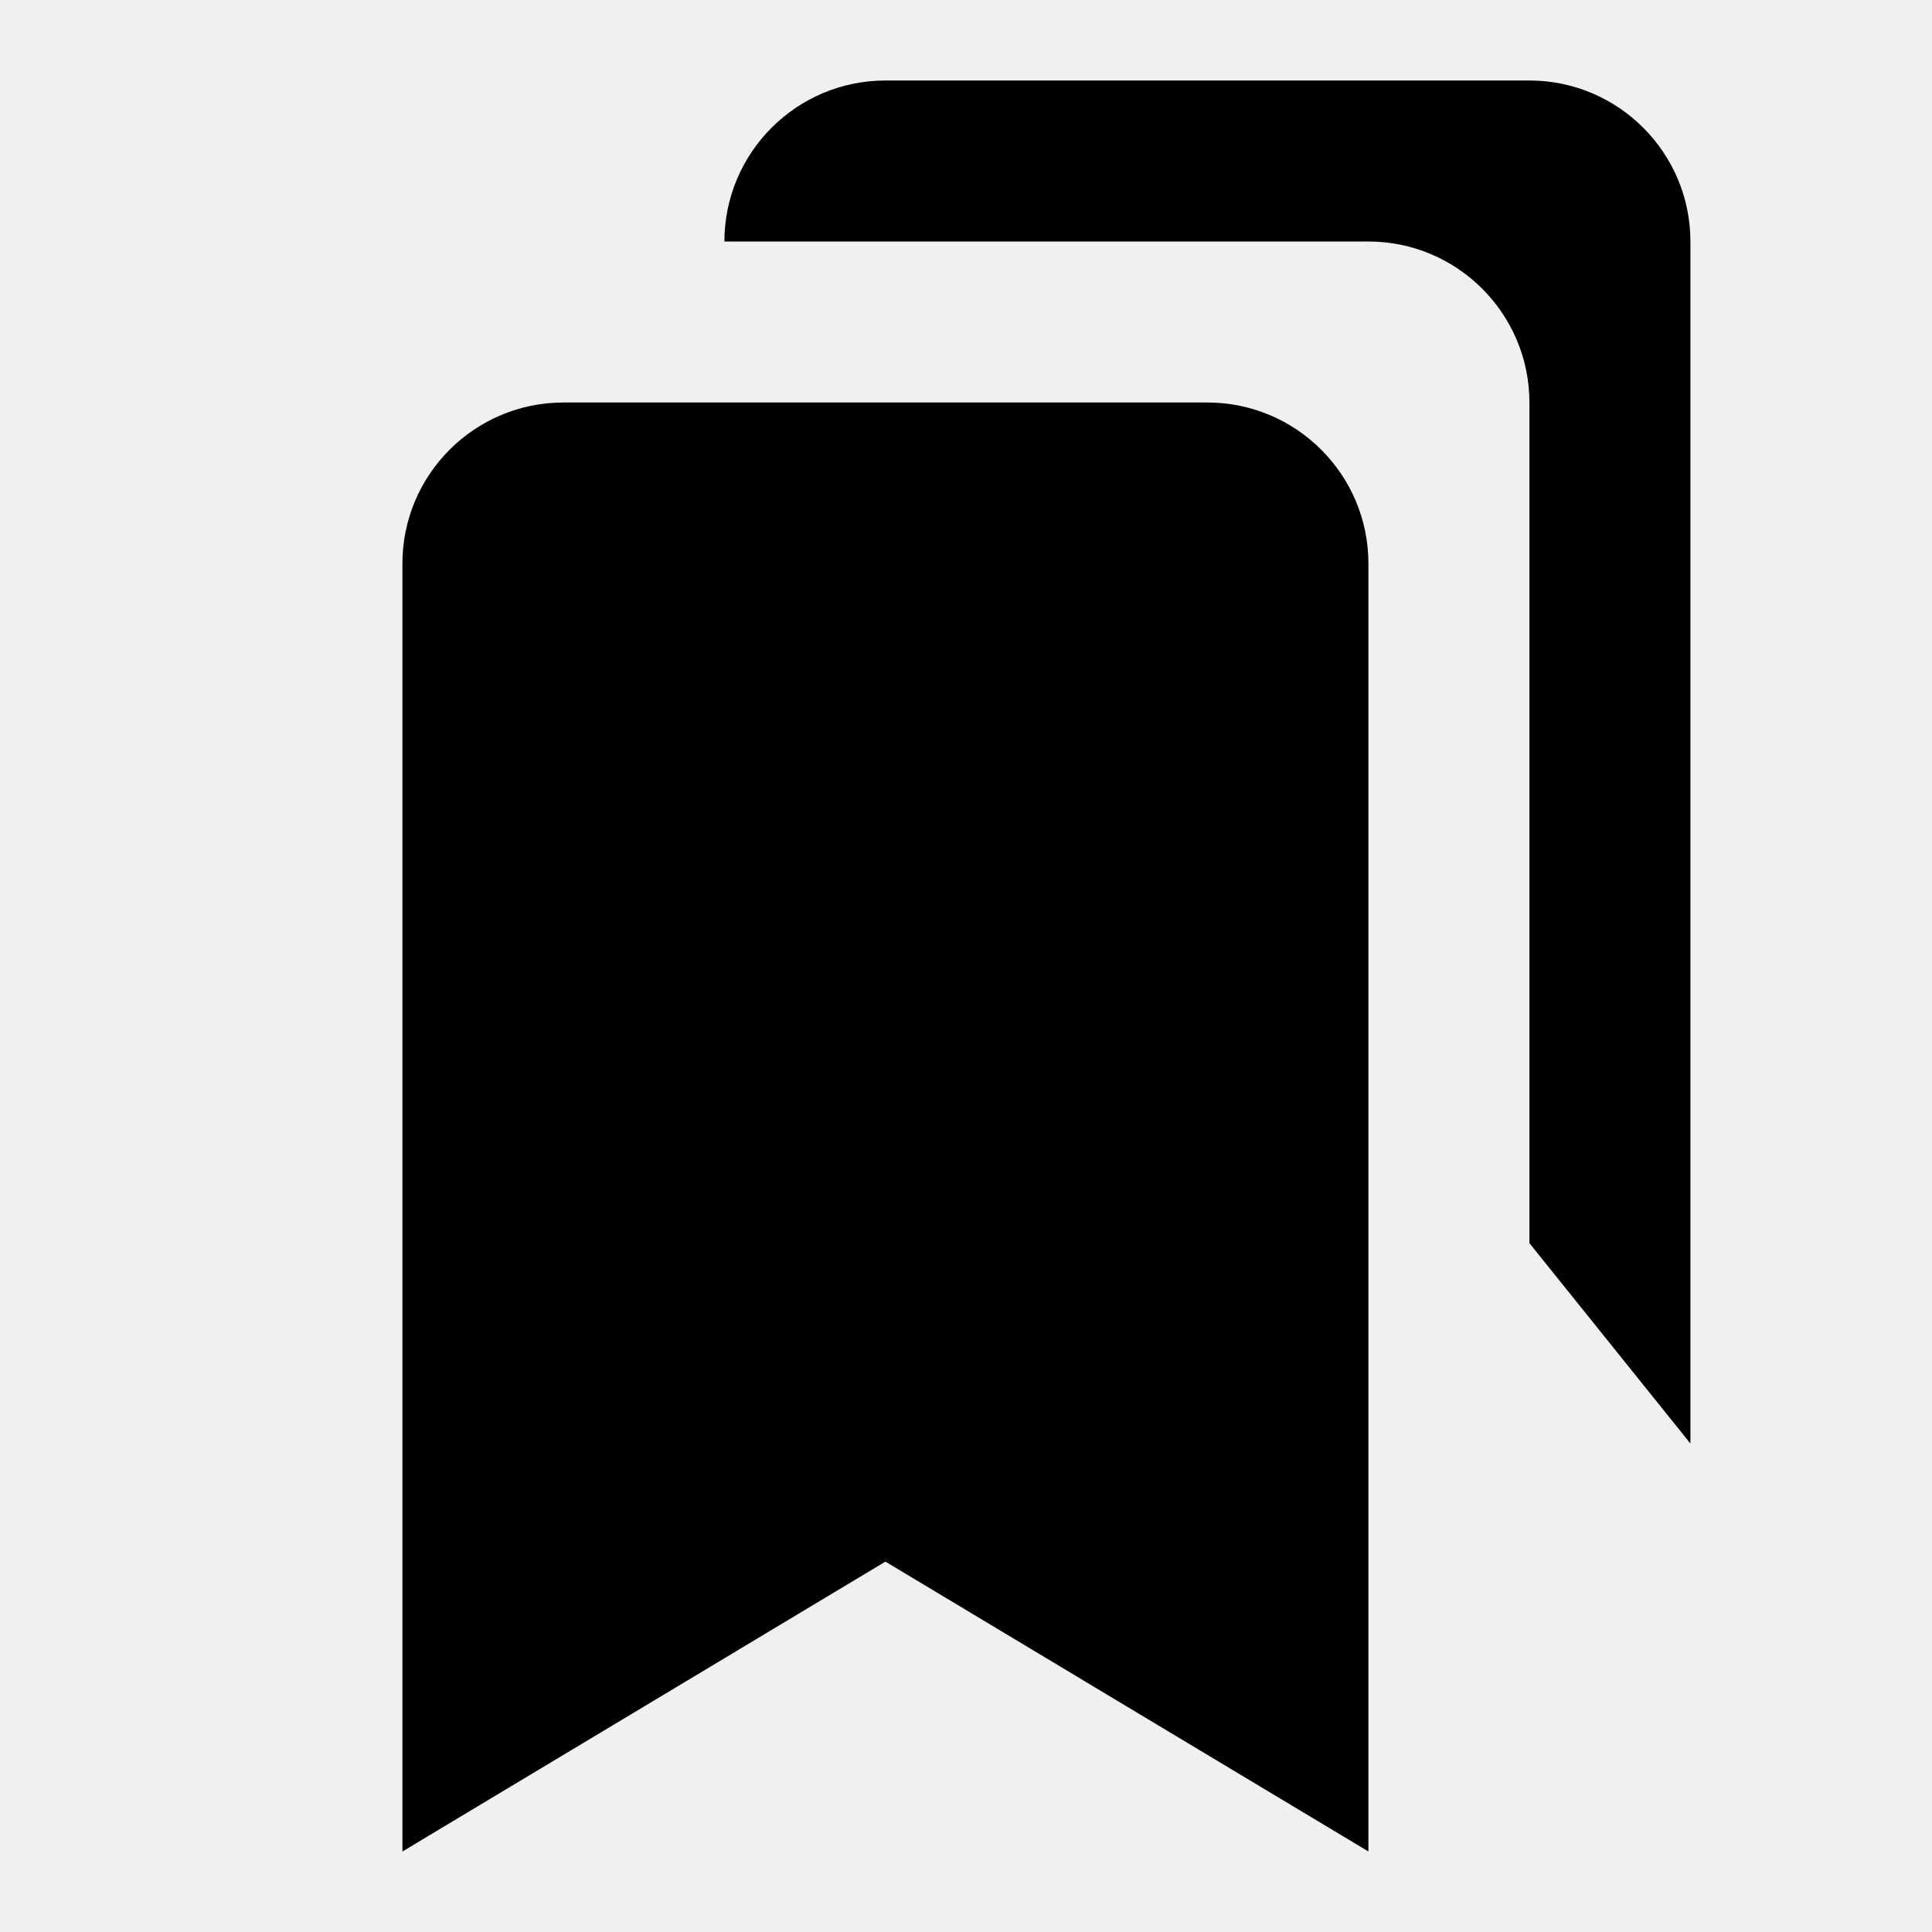
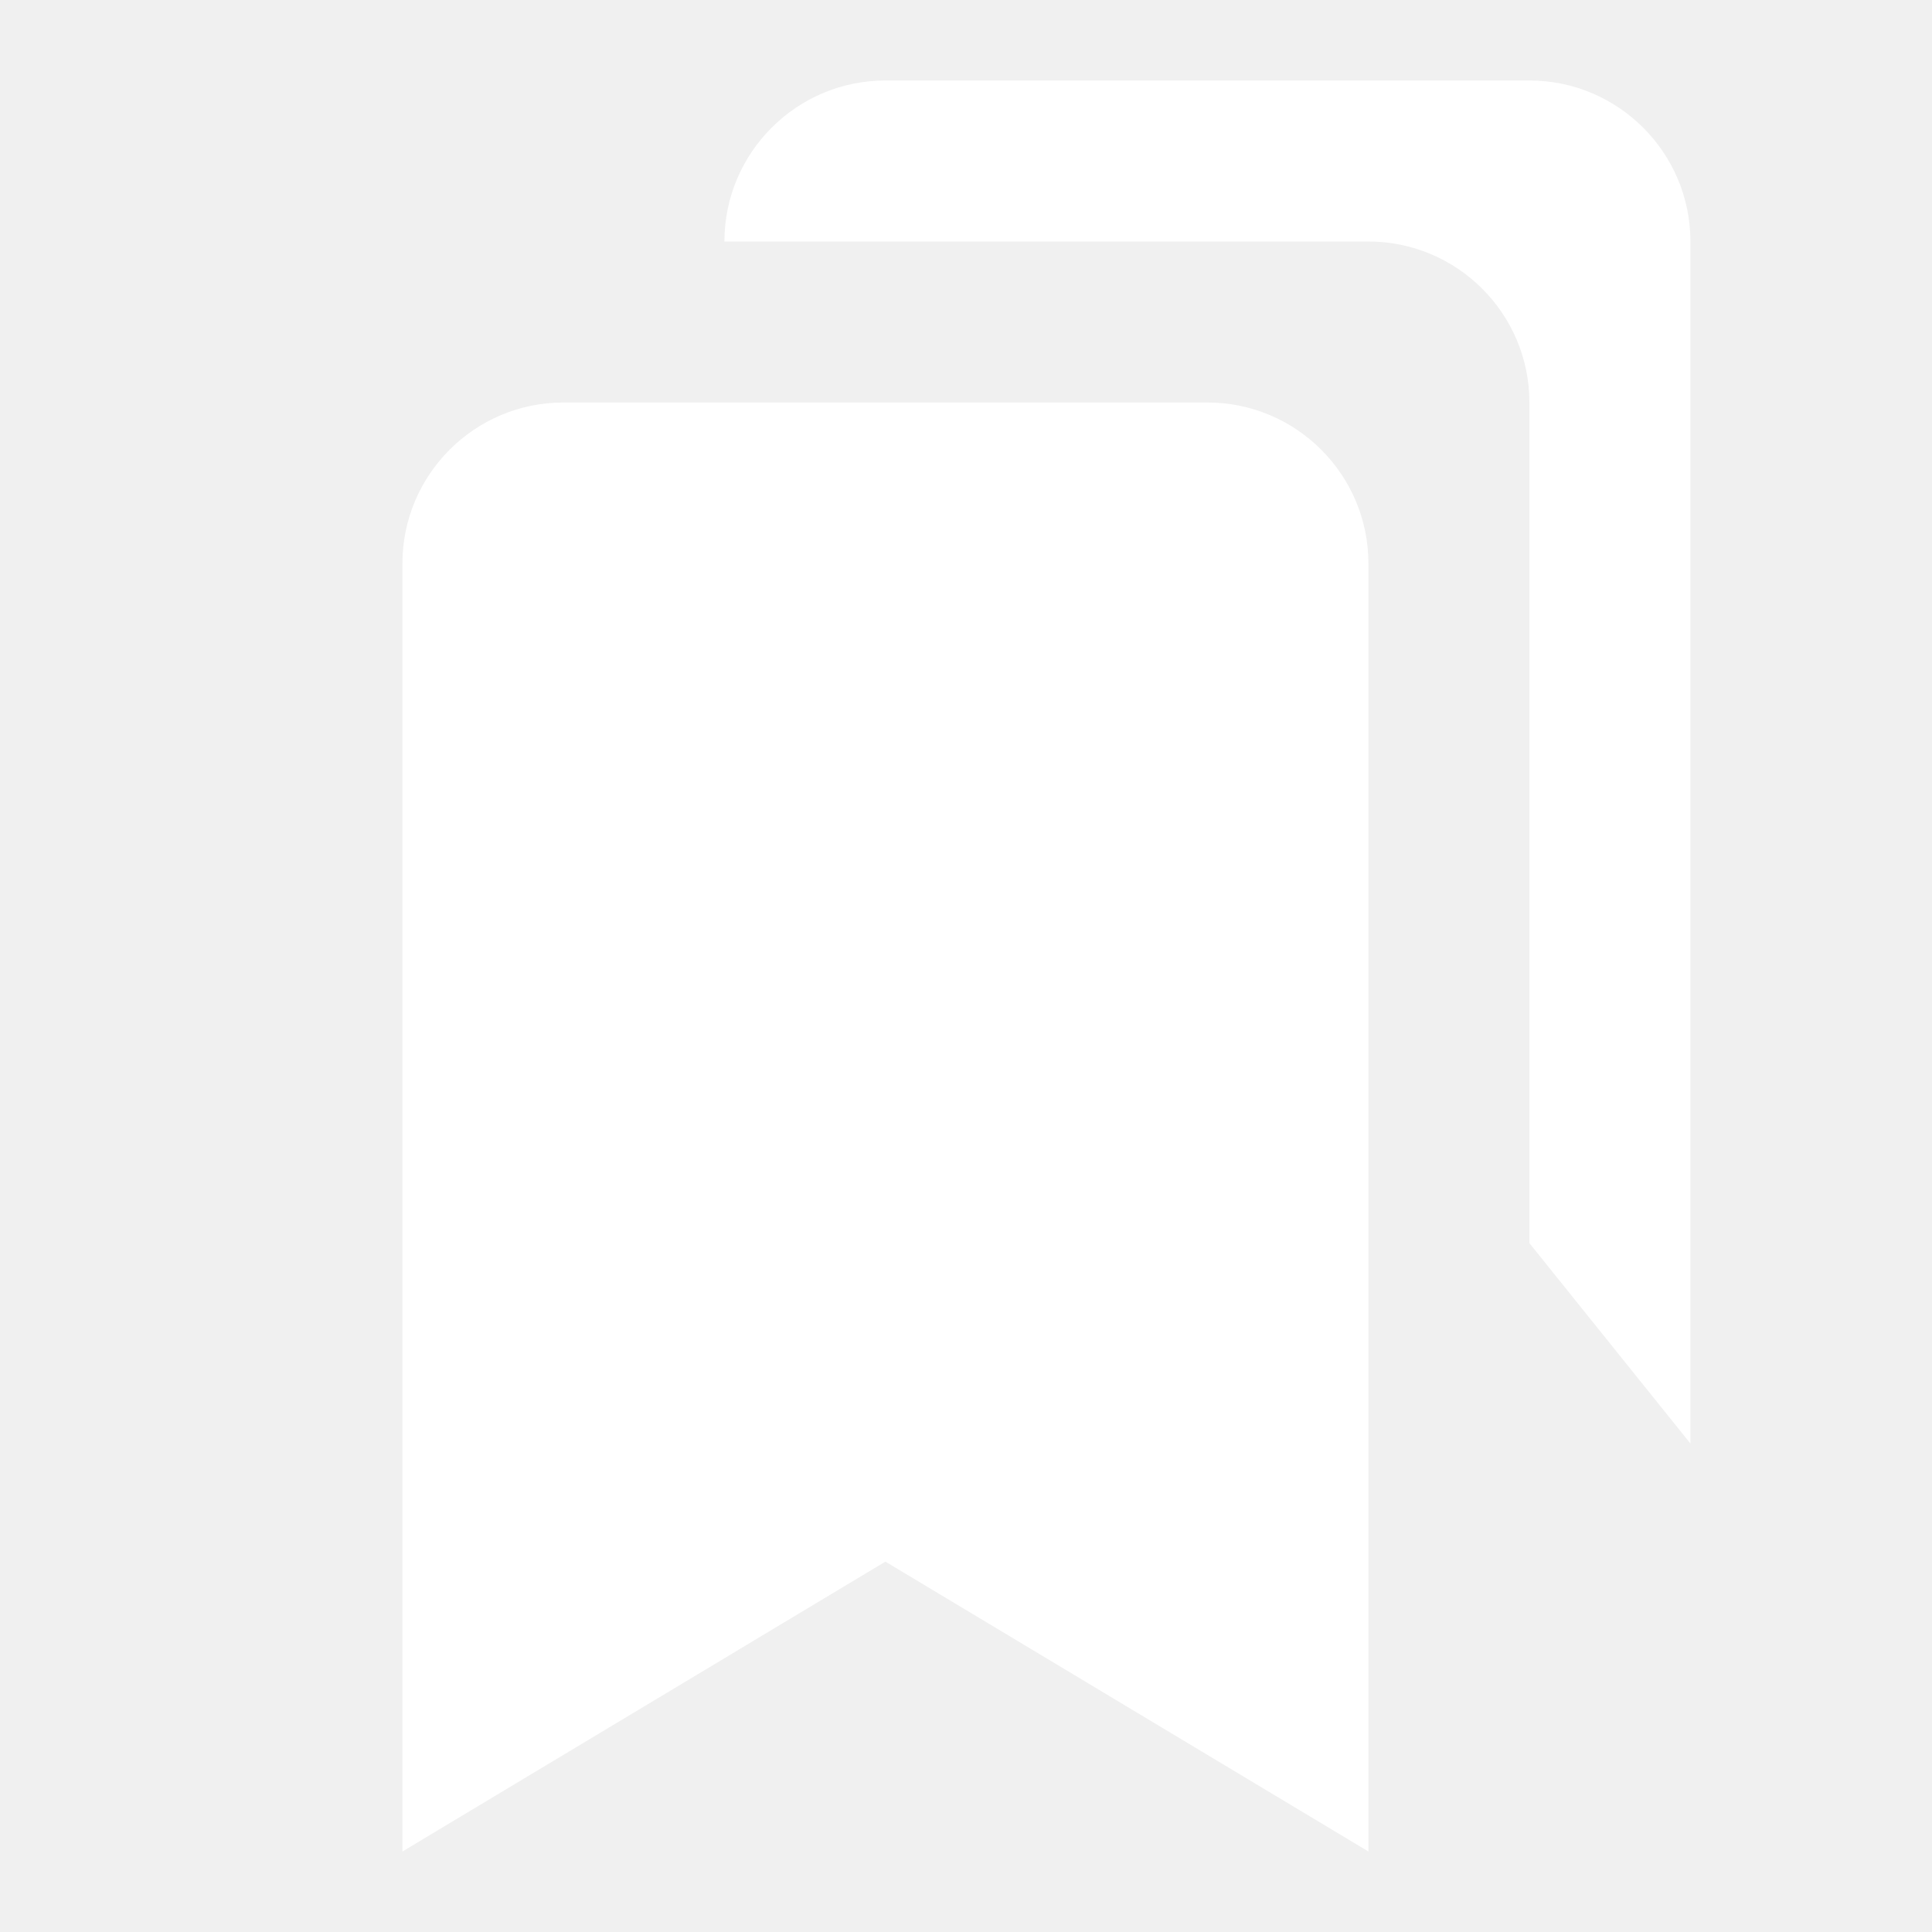
<svg xmlns="http://www.w3.org/2000/svg" width="24" height="24" viewBox="0 0 24 24" fill="none">
-   <path d="M16.999 23V7C16.999 5.897 16.102 5 14.999 5H6.999C5.896 5 4.999 5.897 4.999 7V23L10.999 19.399L16.999 23Z" fill="black" />
-   <path d="M15.585 3H16.999C18.102 3 18.999 3.897 18.999 5V15.443L20.999 17.932V3C20.999 1.897 20.102 1 18.999 1H10.999C9.896 1 8.999 1.897 8.999 3H15.585Z" fill="black" />
+   <path d="M16.999 23V7C16.999 5.897 16.102 5 14.999 5H6.999C5.896 5 4.999 5.897 4.999 7V23L10.999 19.399L16.999 23Z" fill="white" />
+   <path d="M15.585 3H16.999C18.102 3 18.999 3.897 18.999 5V15.443L20.999 17.932V3C20.999 1.897 20.102 1 18.999 1H10.999C9.896 1 8.999 1.897 8.999 3H15.585Z" fill="white" />
</svg>
